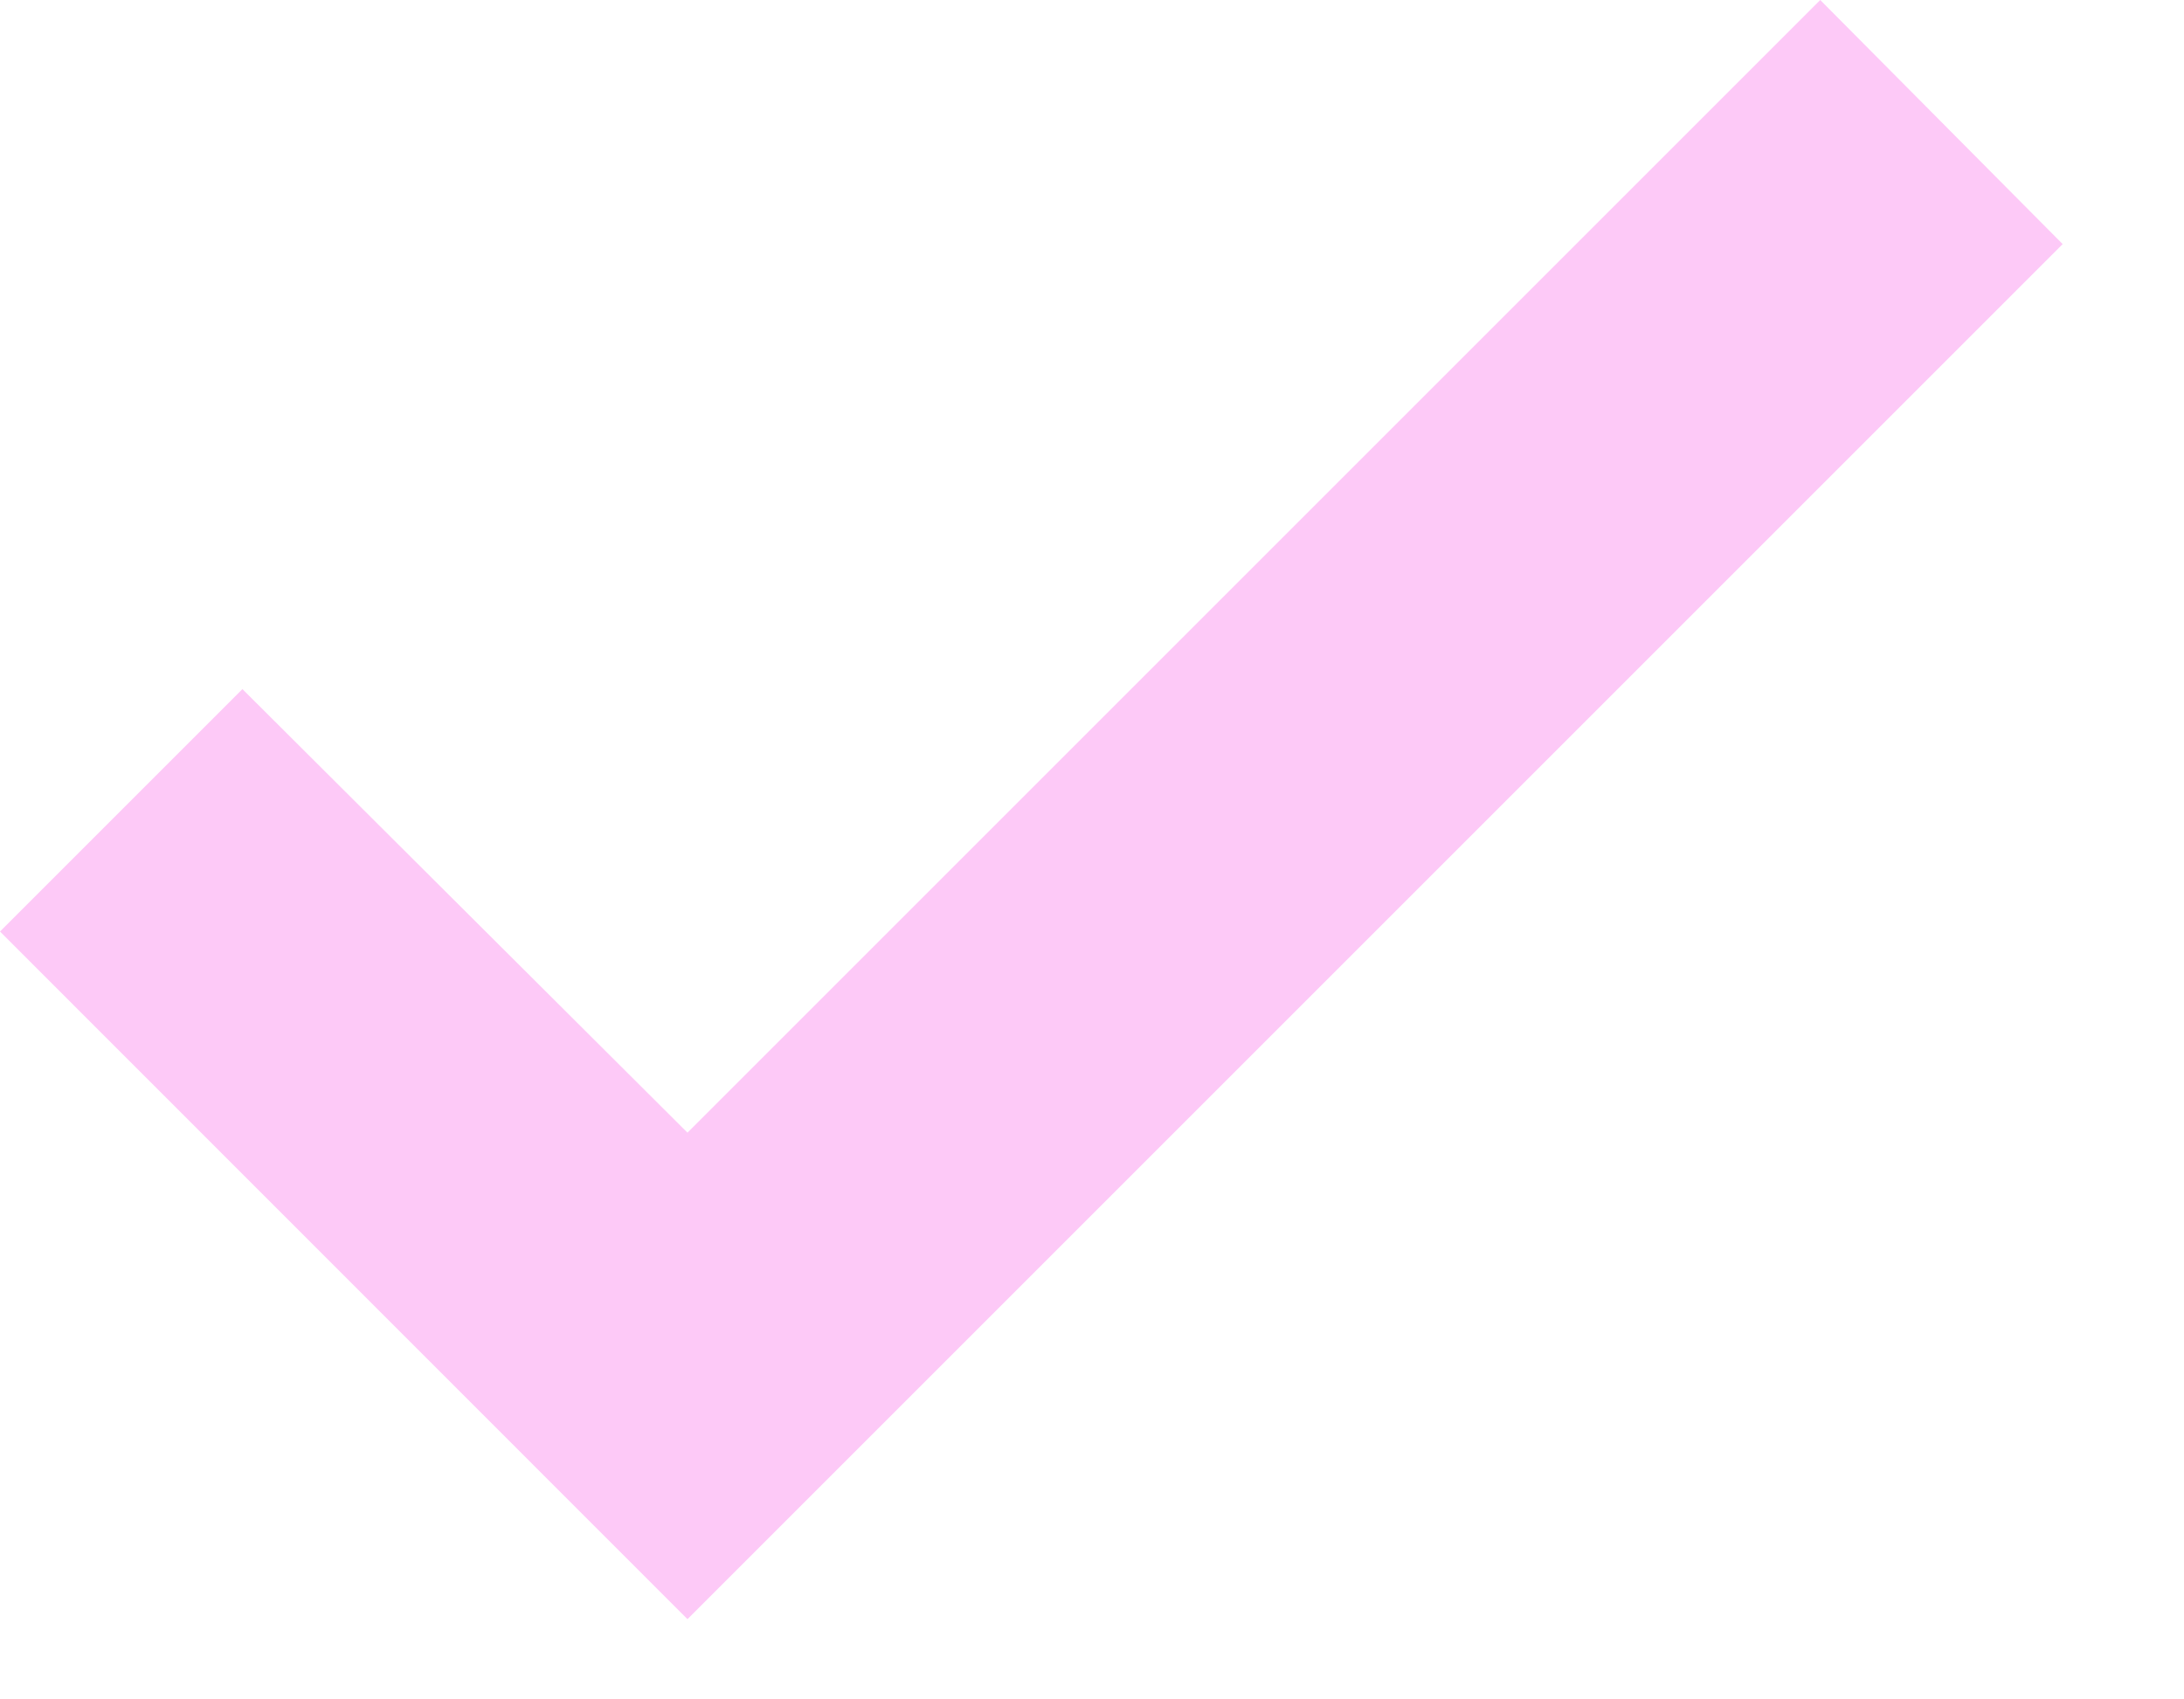
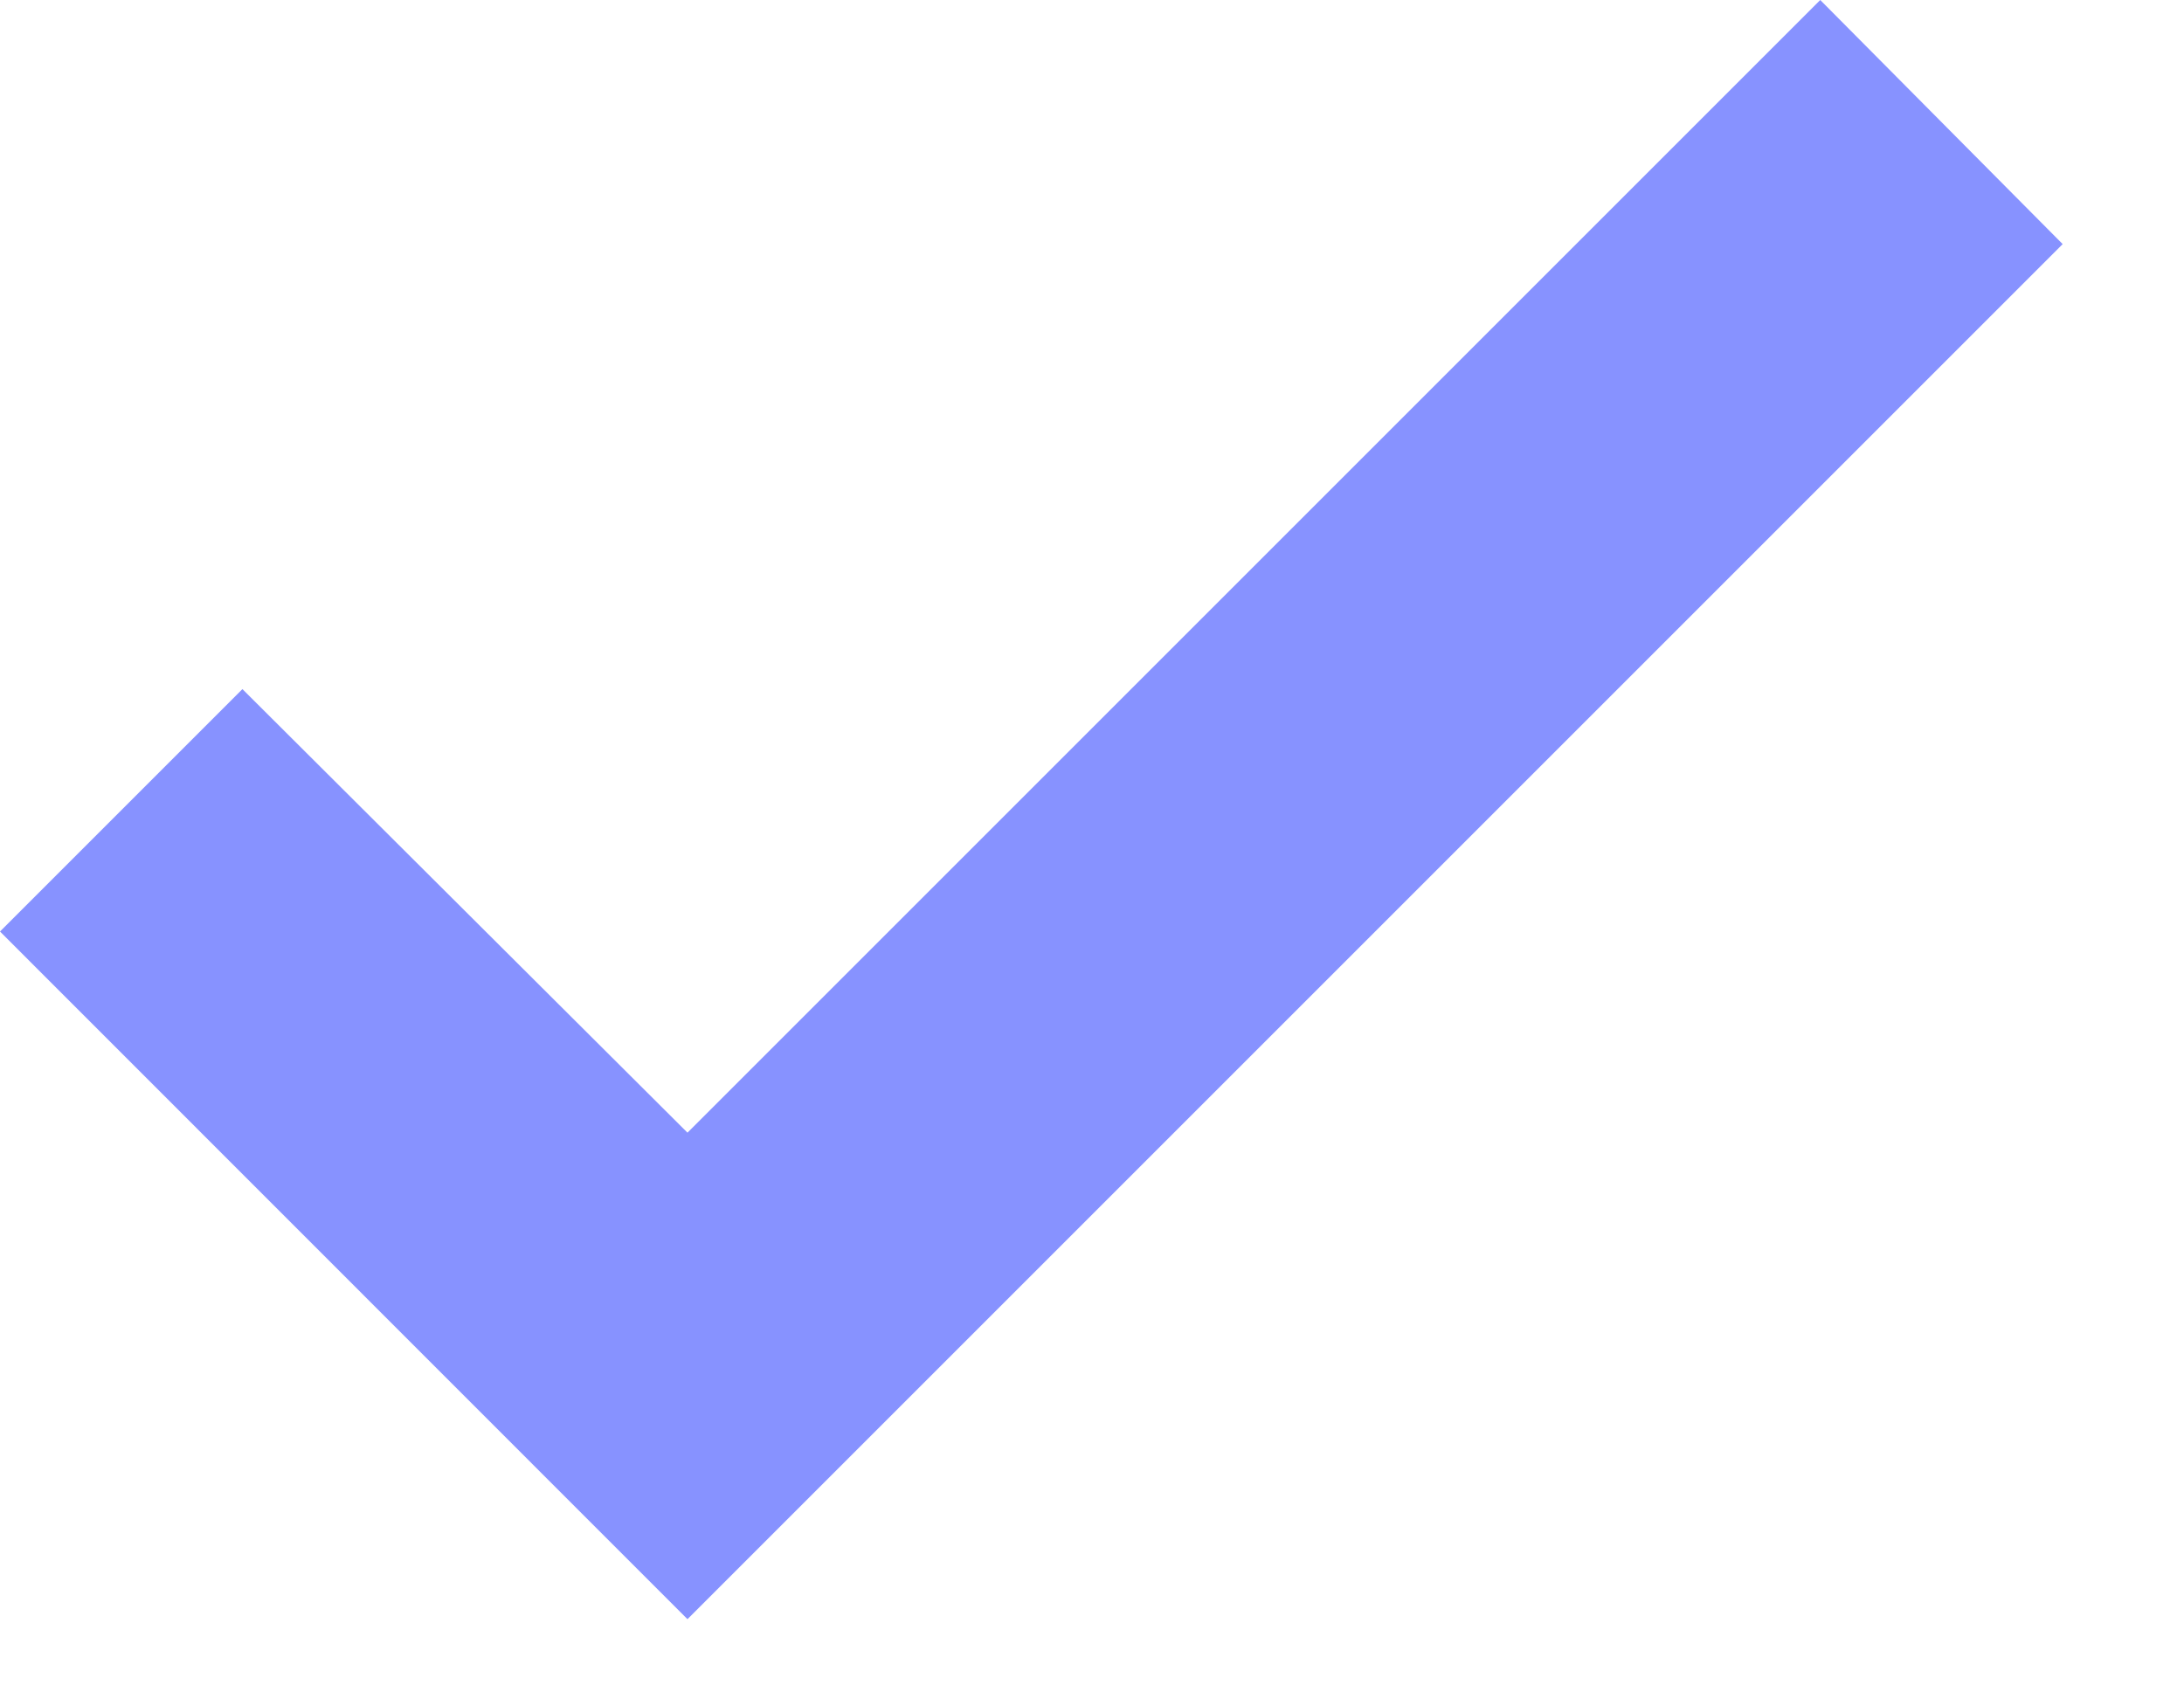
<svg xmlns="http://www.w3.org/2000/svg" width="9" height="7" viewBox="0 0 9 7" fill="none">
-   <path d="M7.501 0L2.833 4.668L0.999 2.84L0 3.839L2.833 6.673L8.5 1.006L7.501 0Z" fill="#FDC9F7" />
+   <path d="M7.501 0L2.833 4.668L0.999 2.84L0 3.839L2.833 6.673L8.5 1.006L7.501 0Z" fill="#8792FF" />
</svg>
